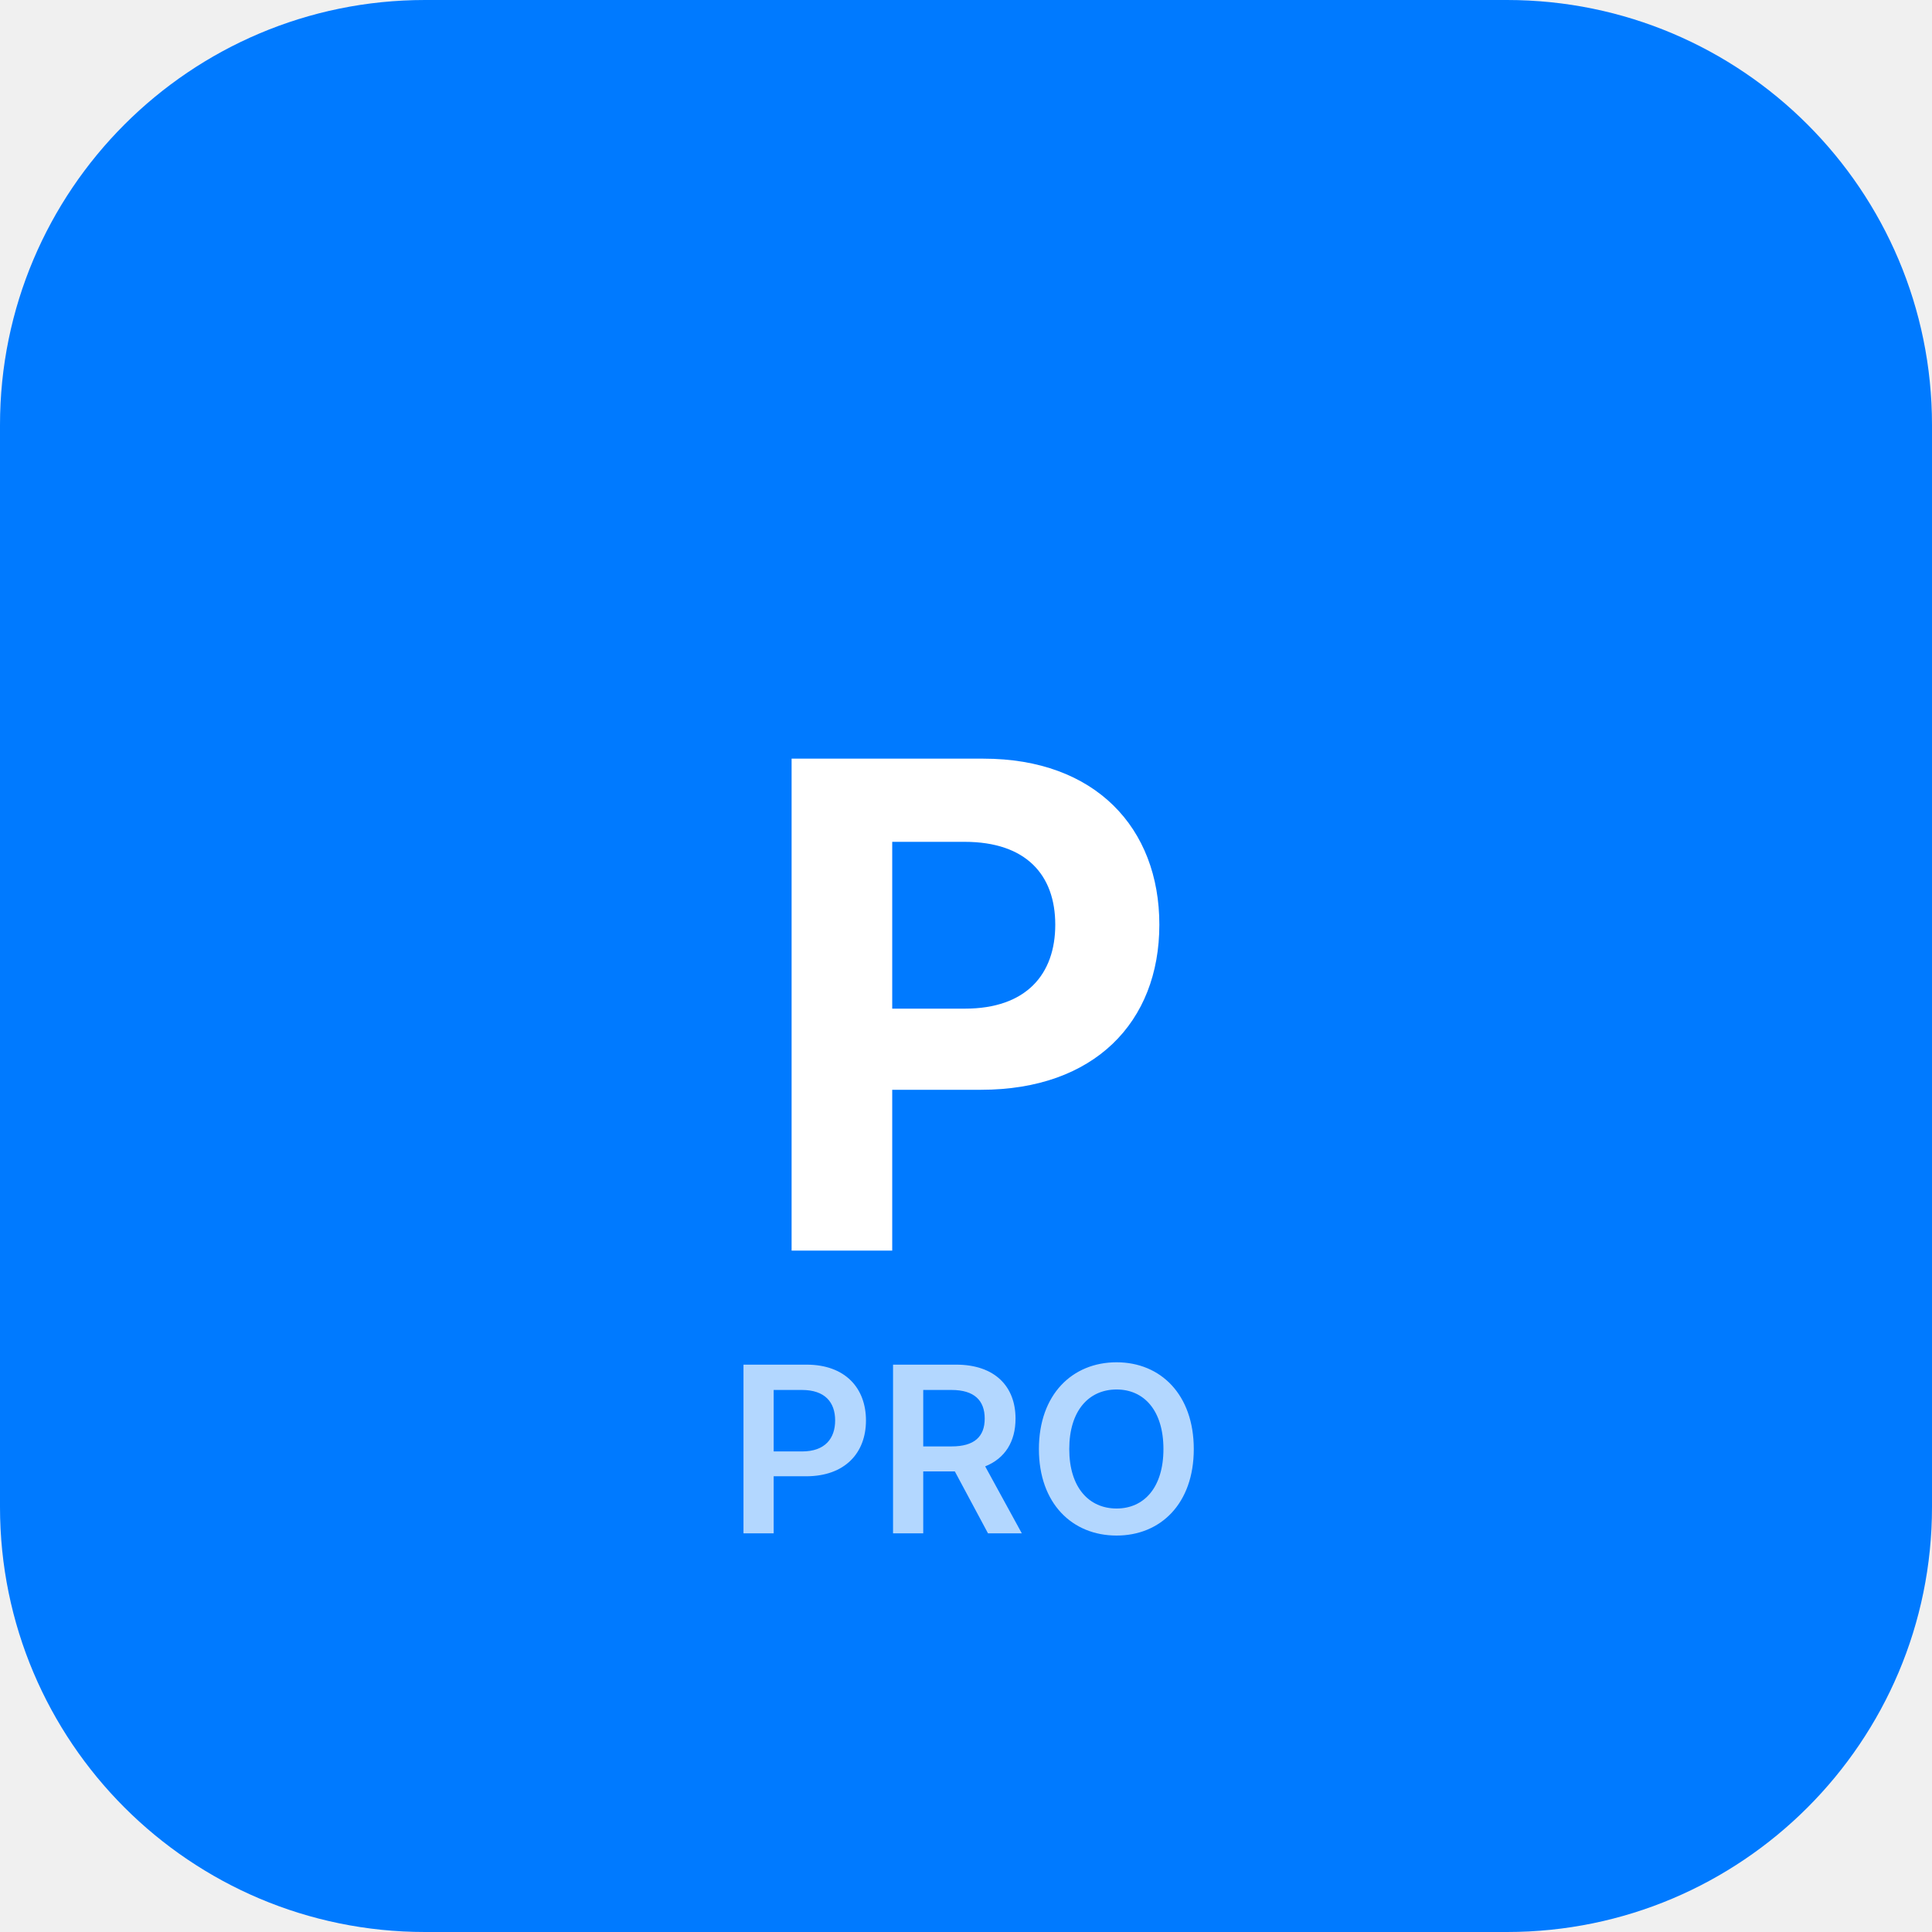
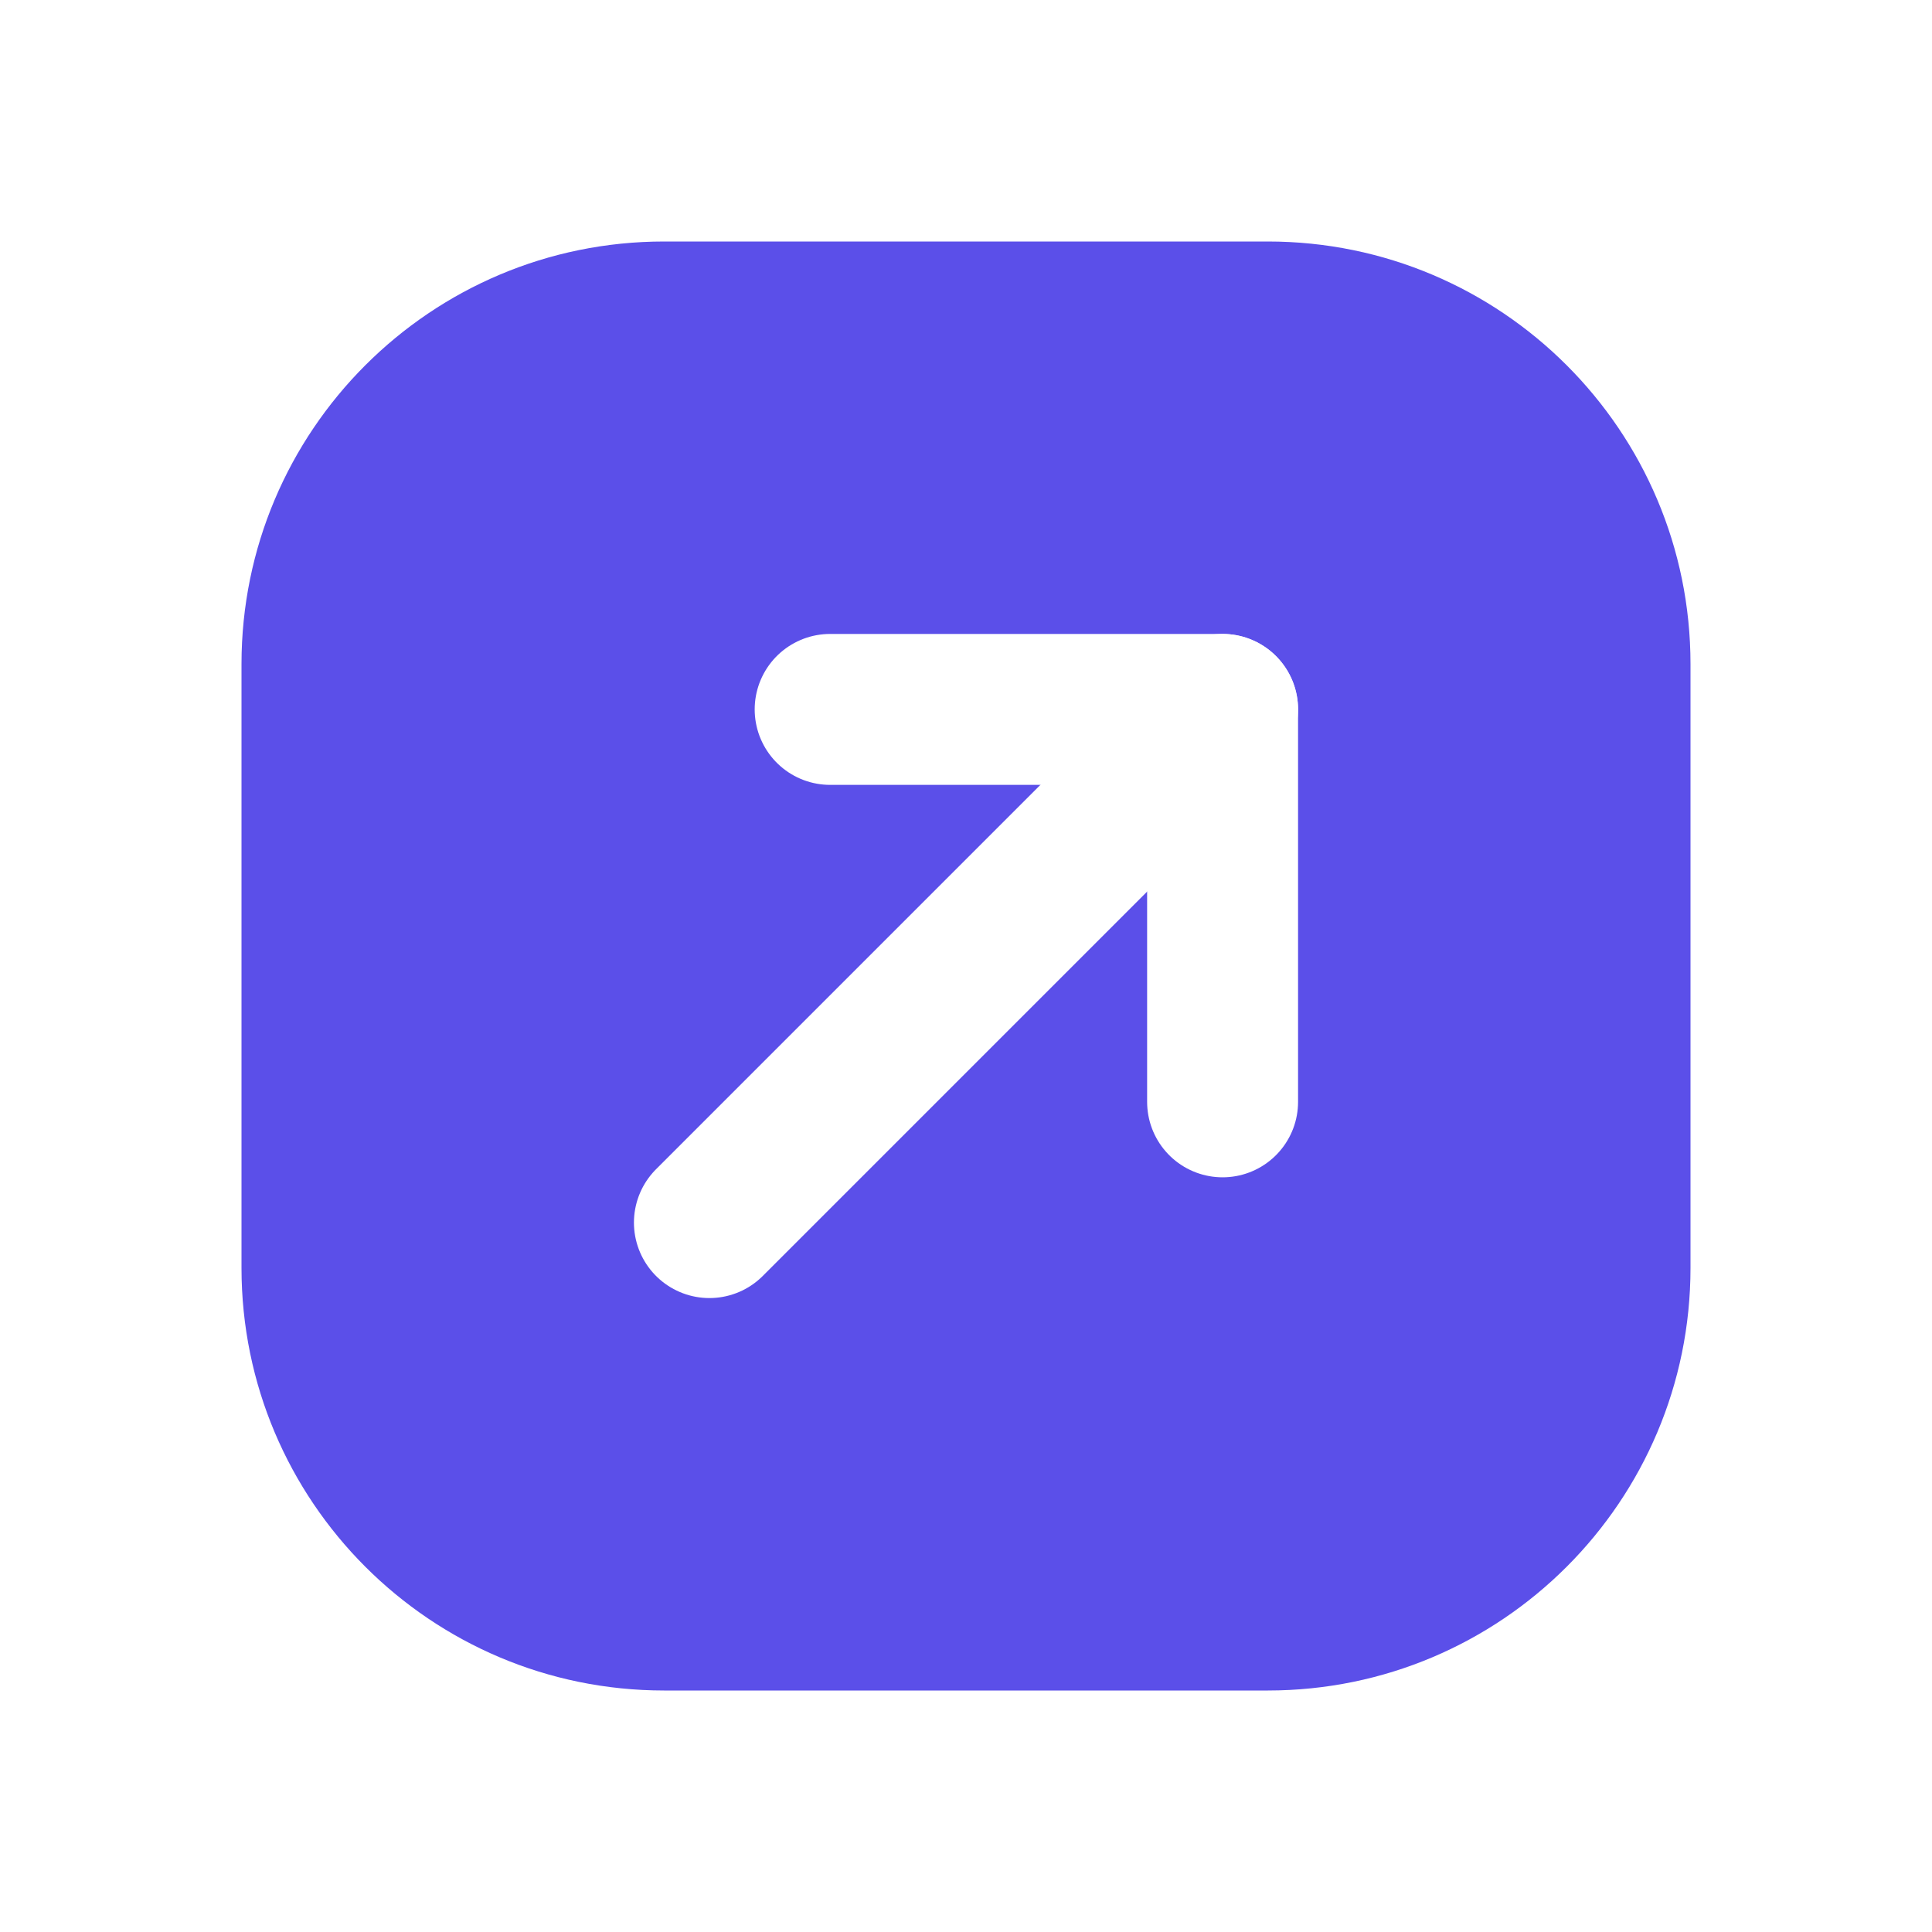
- <svg xmlns="http://www.w3.org/2000/svg" width="192" height="192" viewBox="0 0 192 192">
-   <rect width="192" height="192" rx="42.24" fill="#007AFF" />
-   <text x="50%" y="52%" dominant-baseline="central" text-anchor="middle" fill="white" font-family="-apple-system,BlinkMacSystemFont,sans-serif" font-weight="700" font-size="67.2">P</text>
-   <text x="50%" y="75%" dominant-baseline="central" text-anchor="middle" fill="rgba(255,255,255,0.7)" font-family="-apple-system,BlinkMacSystemFont,sans-serif" font-weight="600" font-size="23.04">PRO</text>
+ <svg xmlns="http://www.w3.org/2000/svg" width="192" height="192" viewBox="0 0 512 512">
+   <rect width="512" height="512" fill="#FFFFFF" />
+   <rect x="64" y="64" width="384" height="384" rx="112" fill="#5B4FE9" />
+   <g fill="none" stroke="#FFFFFF" stroke-width="40" stroke-linecap="round" stroke-linejoin="round">
+     <path d="M 188 324 L 324 188" />
+     <path d="M 220 188 L 324 188 L 324 292" />
+   </g>
</svg>
